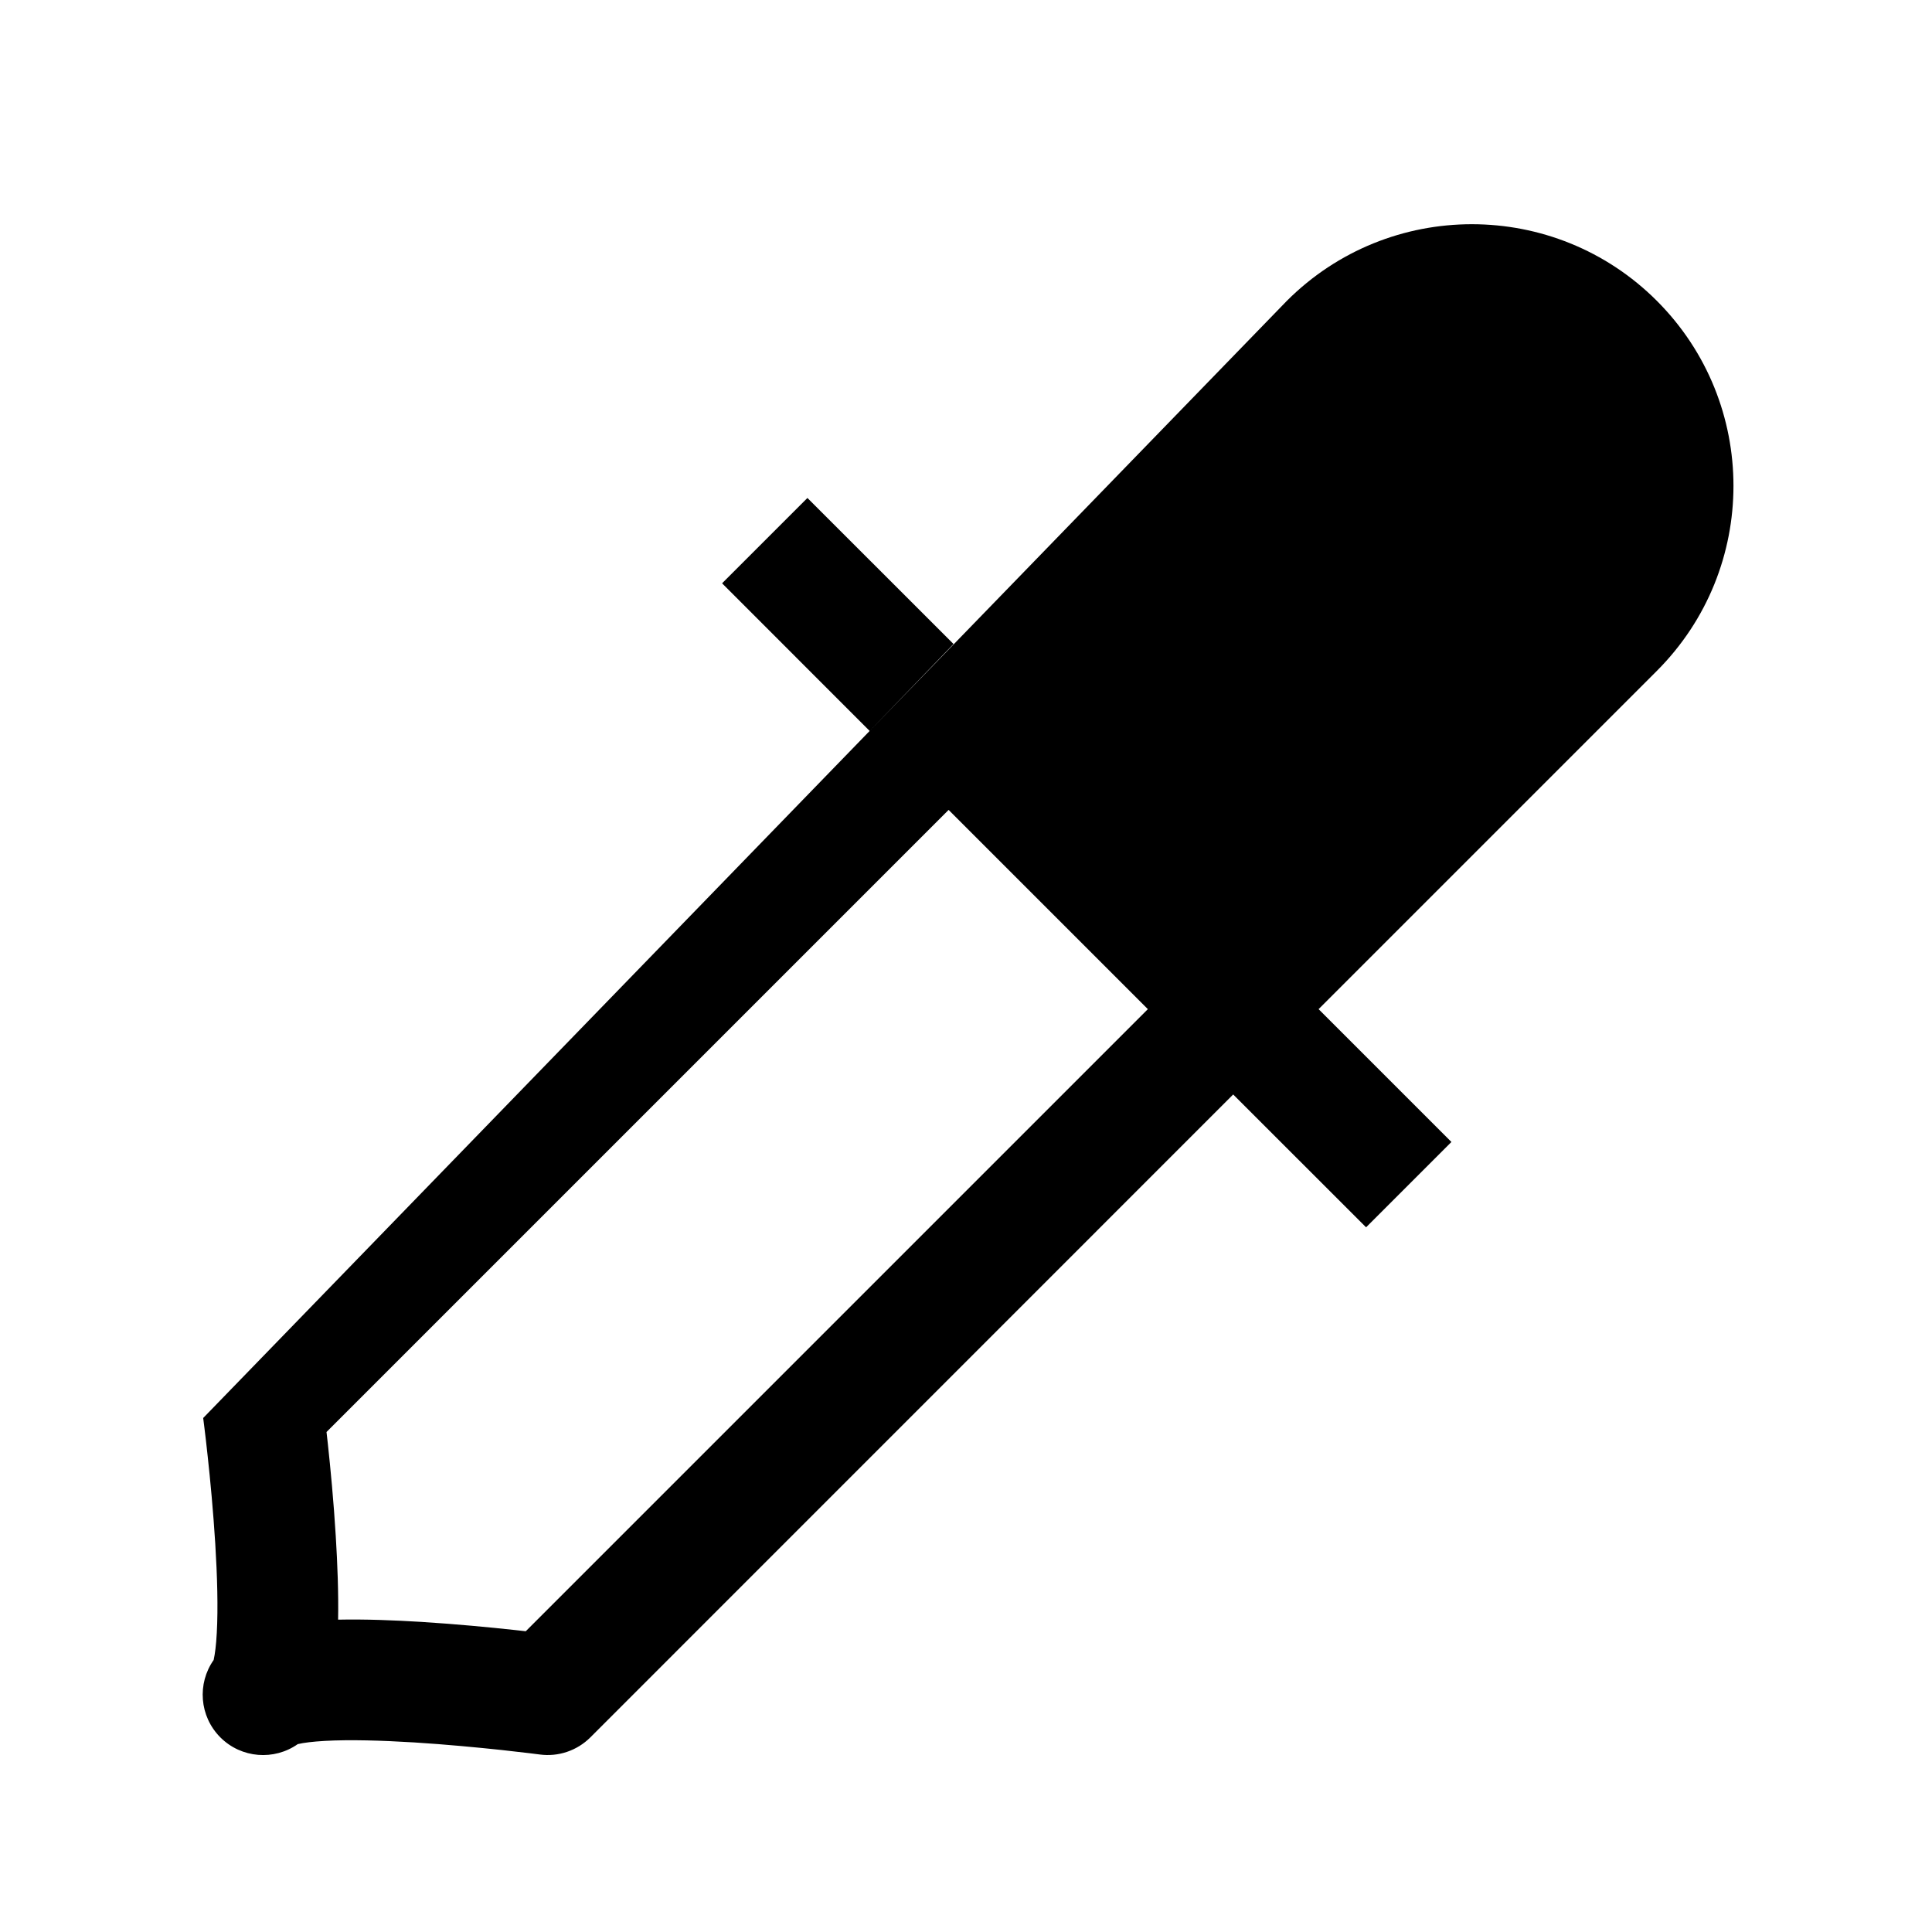
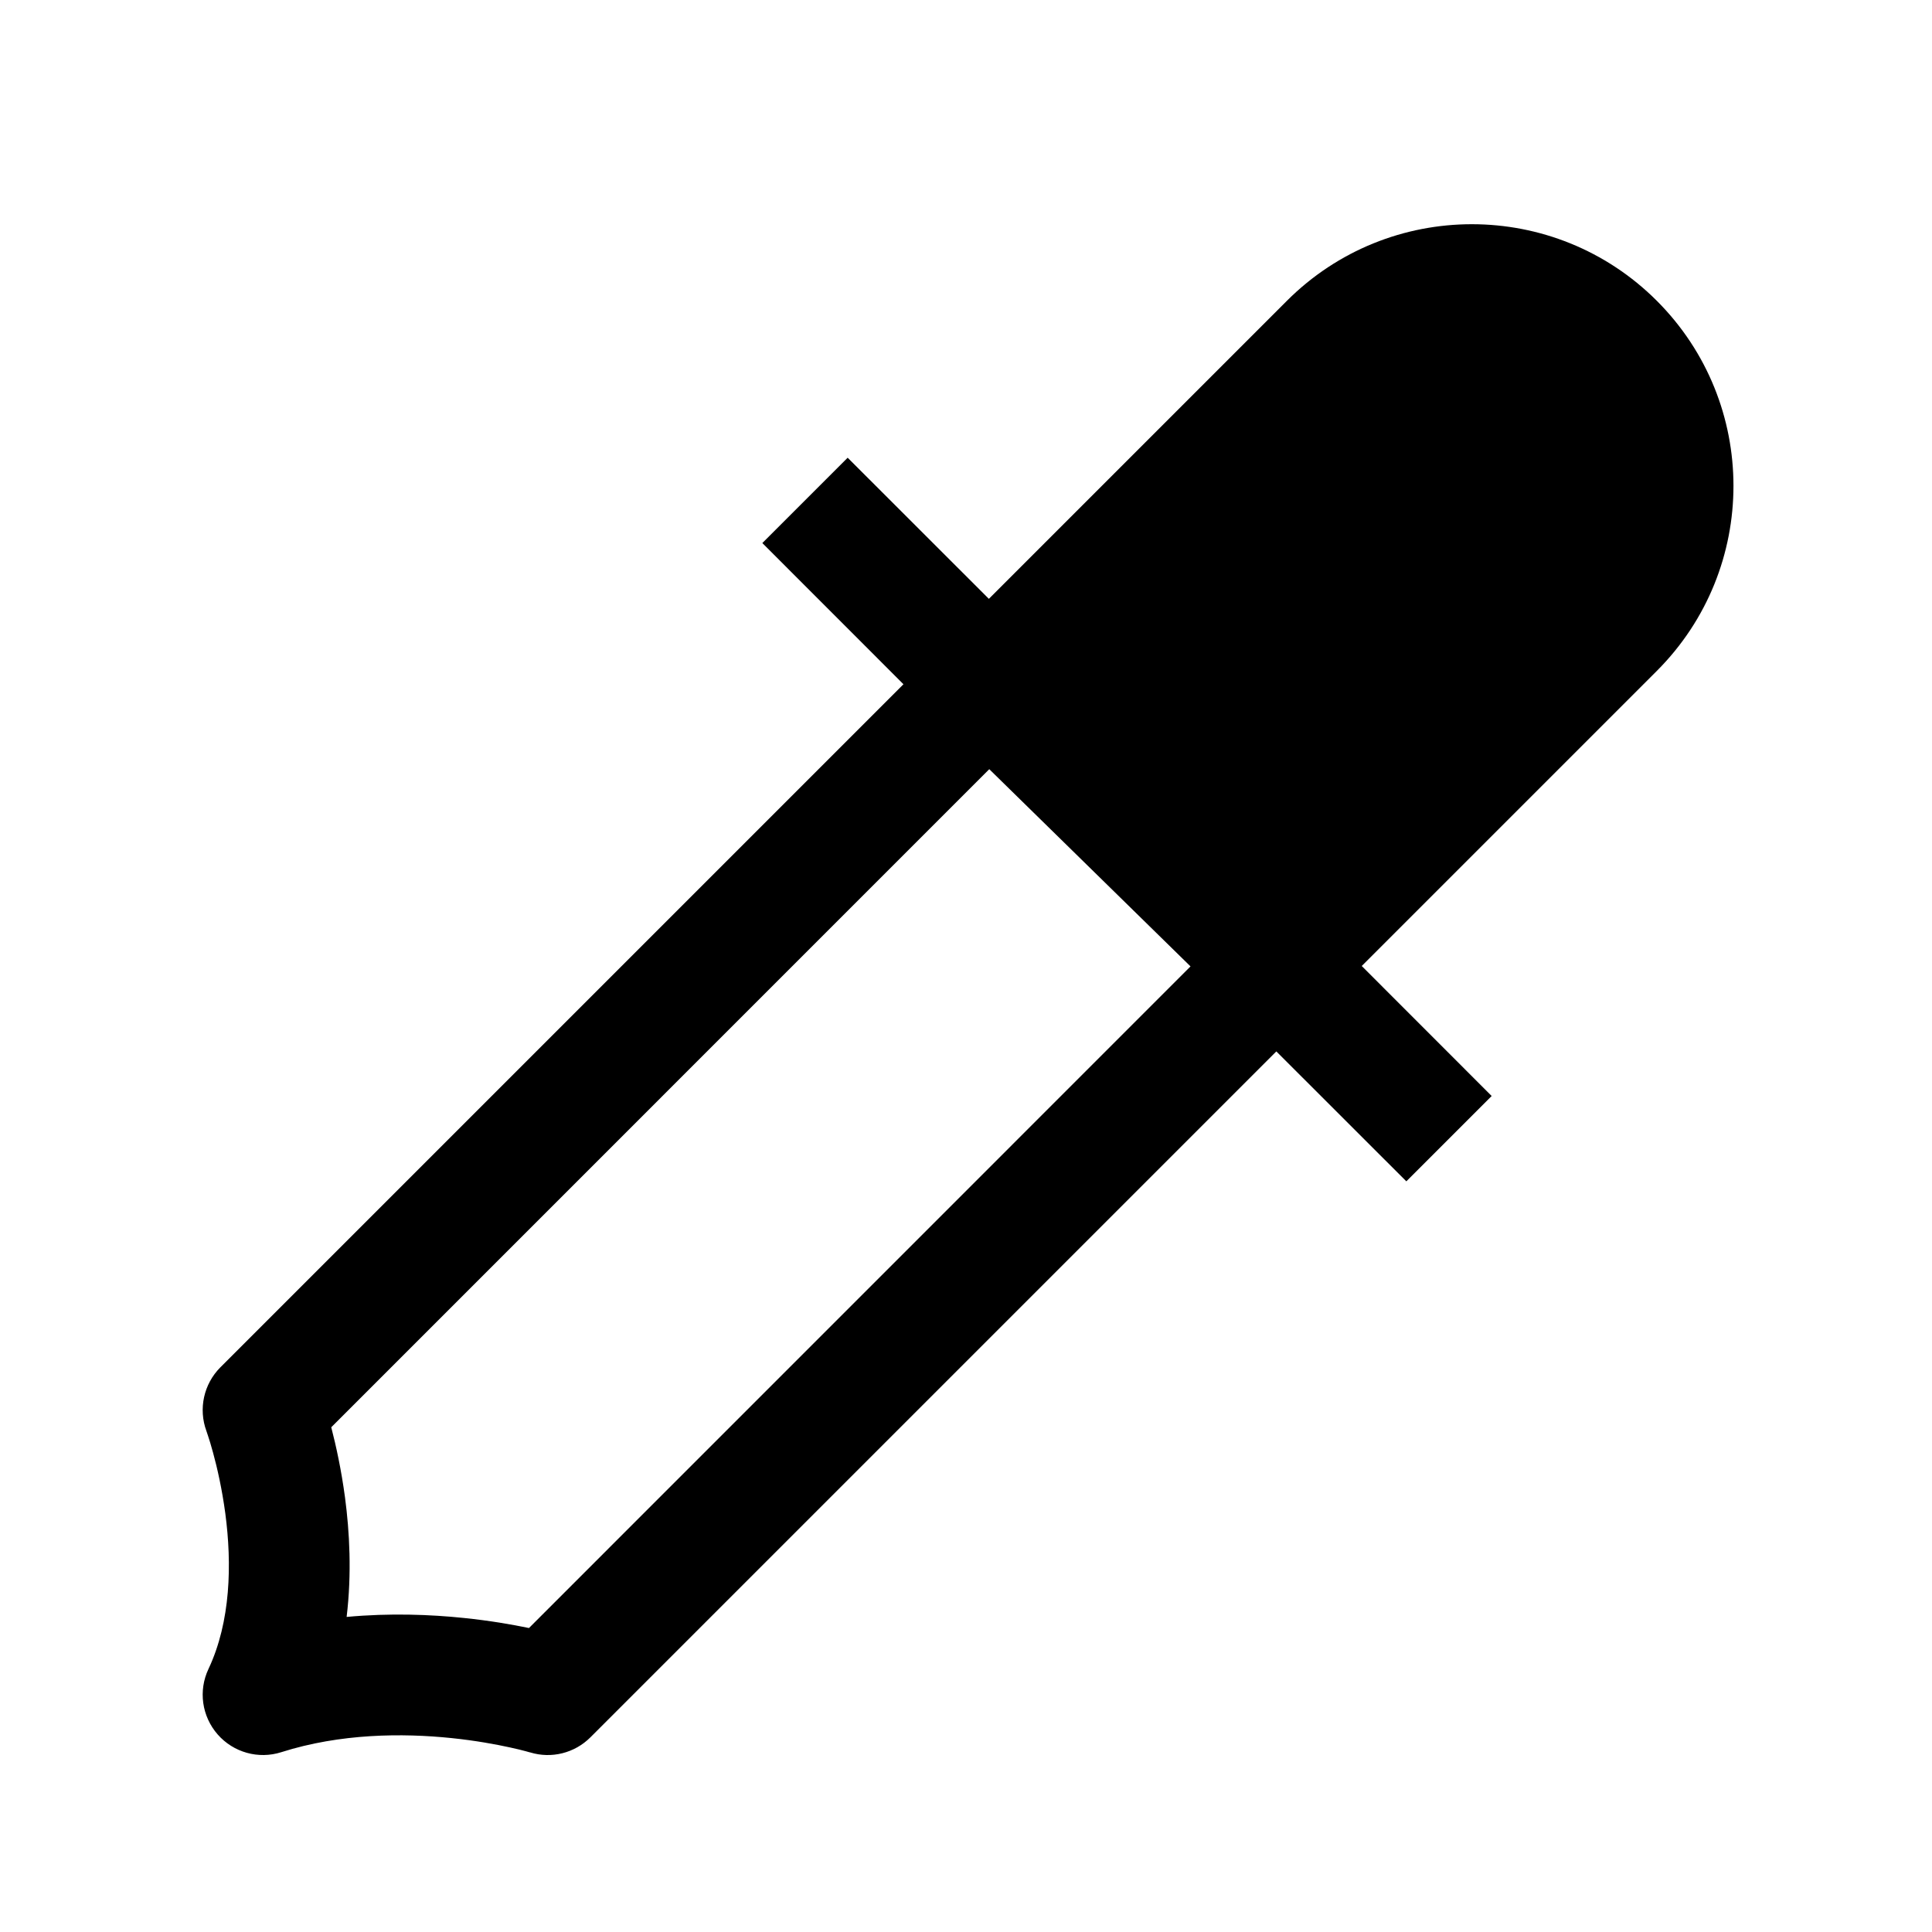
<svg xmlns="http://www.w3.org/2000/svg" width="24" height="24" viewBox="0 0 24 24">
-   <path fill-rule="evenodd" clip-rule="evenodd" d="M15.986 3.737C17.255 2.468 19.313 2.468 20.582 3.737C21.851 5.007 21.851 7.064 20.582 8.334L16.38 12.536L18.03 14.186L16.97 15.246L15.319 13.596L7.334 21.582C7.169 21.747 6.936 21.826 6.705 21.795L6.698 21.794L6.673 21.791C6.652 21.788 6.619 21.784 6.578 21.779C6.494 21.769 6.374 21.755 6.229 21.739C5.936 21.708 5.545 21.67 5.144 21.645C4.738 21.62 4.343 21.609 4.036 21.626C3.881 21.635 3.771 21.649 3.704 21.665L3.699 21.666C3.406 21.872 2.999 21.844 2.737 21.582C2.476 21.32 2.448 20.914 2.654 20.621L2.655 20.616C2.67 20.548 2.685 20.439 2.693 20.284C2.71 19.976 2.699 19.581 2.674 19.175C2.649 18.774 2.612 18.383 2.58 18.091C2.565 17.945 2.55 17.825 2.54 17.742C2.535 17.7 2.531 17.668 2.528 17.646L2.525 17.622L2.524 17.615M2.642 20.66C2.642 20.66 2.643 20.656 2.646 20.649C2.644 20.657 2.642 20.66 2.642 20.66ZM4.2 20.12C4.206 19.786 4.192 19.423 4.171 19.083C4.145 18.651 4.105 18.236 4.072 17.93C4.066 17.88 4.061 17.833 4.056 17.789L11.784 10.061L14.259 12.536L6.531 20.264C6.487 20.259 6.44 20.253 6.389 20.248C6.083 20.215 5.668 20.175 5.237 20.148C4.897 20.127 4.533 20.113 4.2 20.12ZM11.845 8L10.03 6.186L8.97 7.246L10.803 9.08M3.671 21.673C3.664 21.676 3.659 21.677 3.659 21.677C3.659 21.677 3.663 21.676 3.671 21.673Z" />
+   <path fill-rule="evenodd" clip-rule="evenodd" d="M15.986 3.737C17.255 2.468 19.313 2.468 20.582 3.737C21.851 5.007 21.851 7.064 20.582 8.334L16.916 12L18.53 13.615L17.47 14.675L15.855 13.061L7.334 21.582C7.138 21.778 6.85 21.85 6.586 21.769L6.585 21.769L6.576 21.767C6.567 21.764 6.551 21.76 6.53 21.754C6.487 21.742 6.42 21.726 6.334 21.707C6.16 21.669 5.909 21.622 5.608 21.591C4.999 21.528 4.228 21.533 3.495 21.766C3.211 21.857 2.9 21.77 2.704 21.546C2.507 21.321 2.462 21.002 2.59 20.732C2.867 20.144 2.882 19.428 2.799 18.801C2.758 18.496 2.698 18.233 2.647 18.047C2.622 17.955 2.6 17.883 2.584 17.836C2.577 17.812 2.571 17.795 2.567 17.785L2.564 17.776C2.463 17.501 2.531 17.193 2.737 16.986L11.223 8.5L9.47 6.746L10.53 5.686L12.284 7.439L15.986 3.737ZM12.289 9.555L14.789 12.005L6.571 20.224C6.36 20.18 6.084 20.132 5.762 20.099C5.348 20.056 4.846 20.036 4.306 20.086C4.371 19.543 4.342 19.026 4.286 18.603C4.24 18.258 4.174 17.958 4.115 17.73L12.289 9.555Z" />
</svg>
